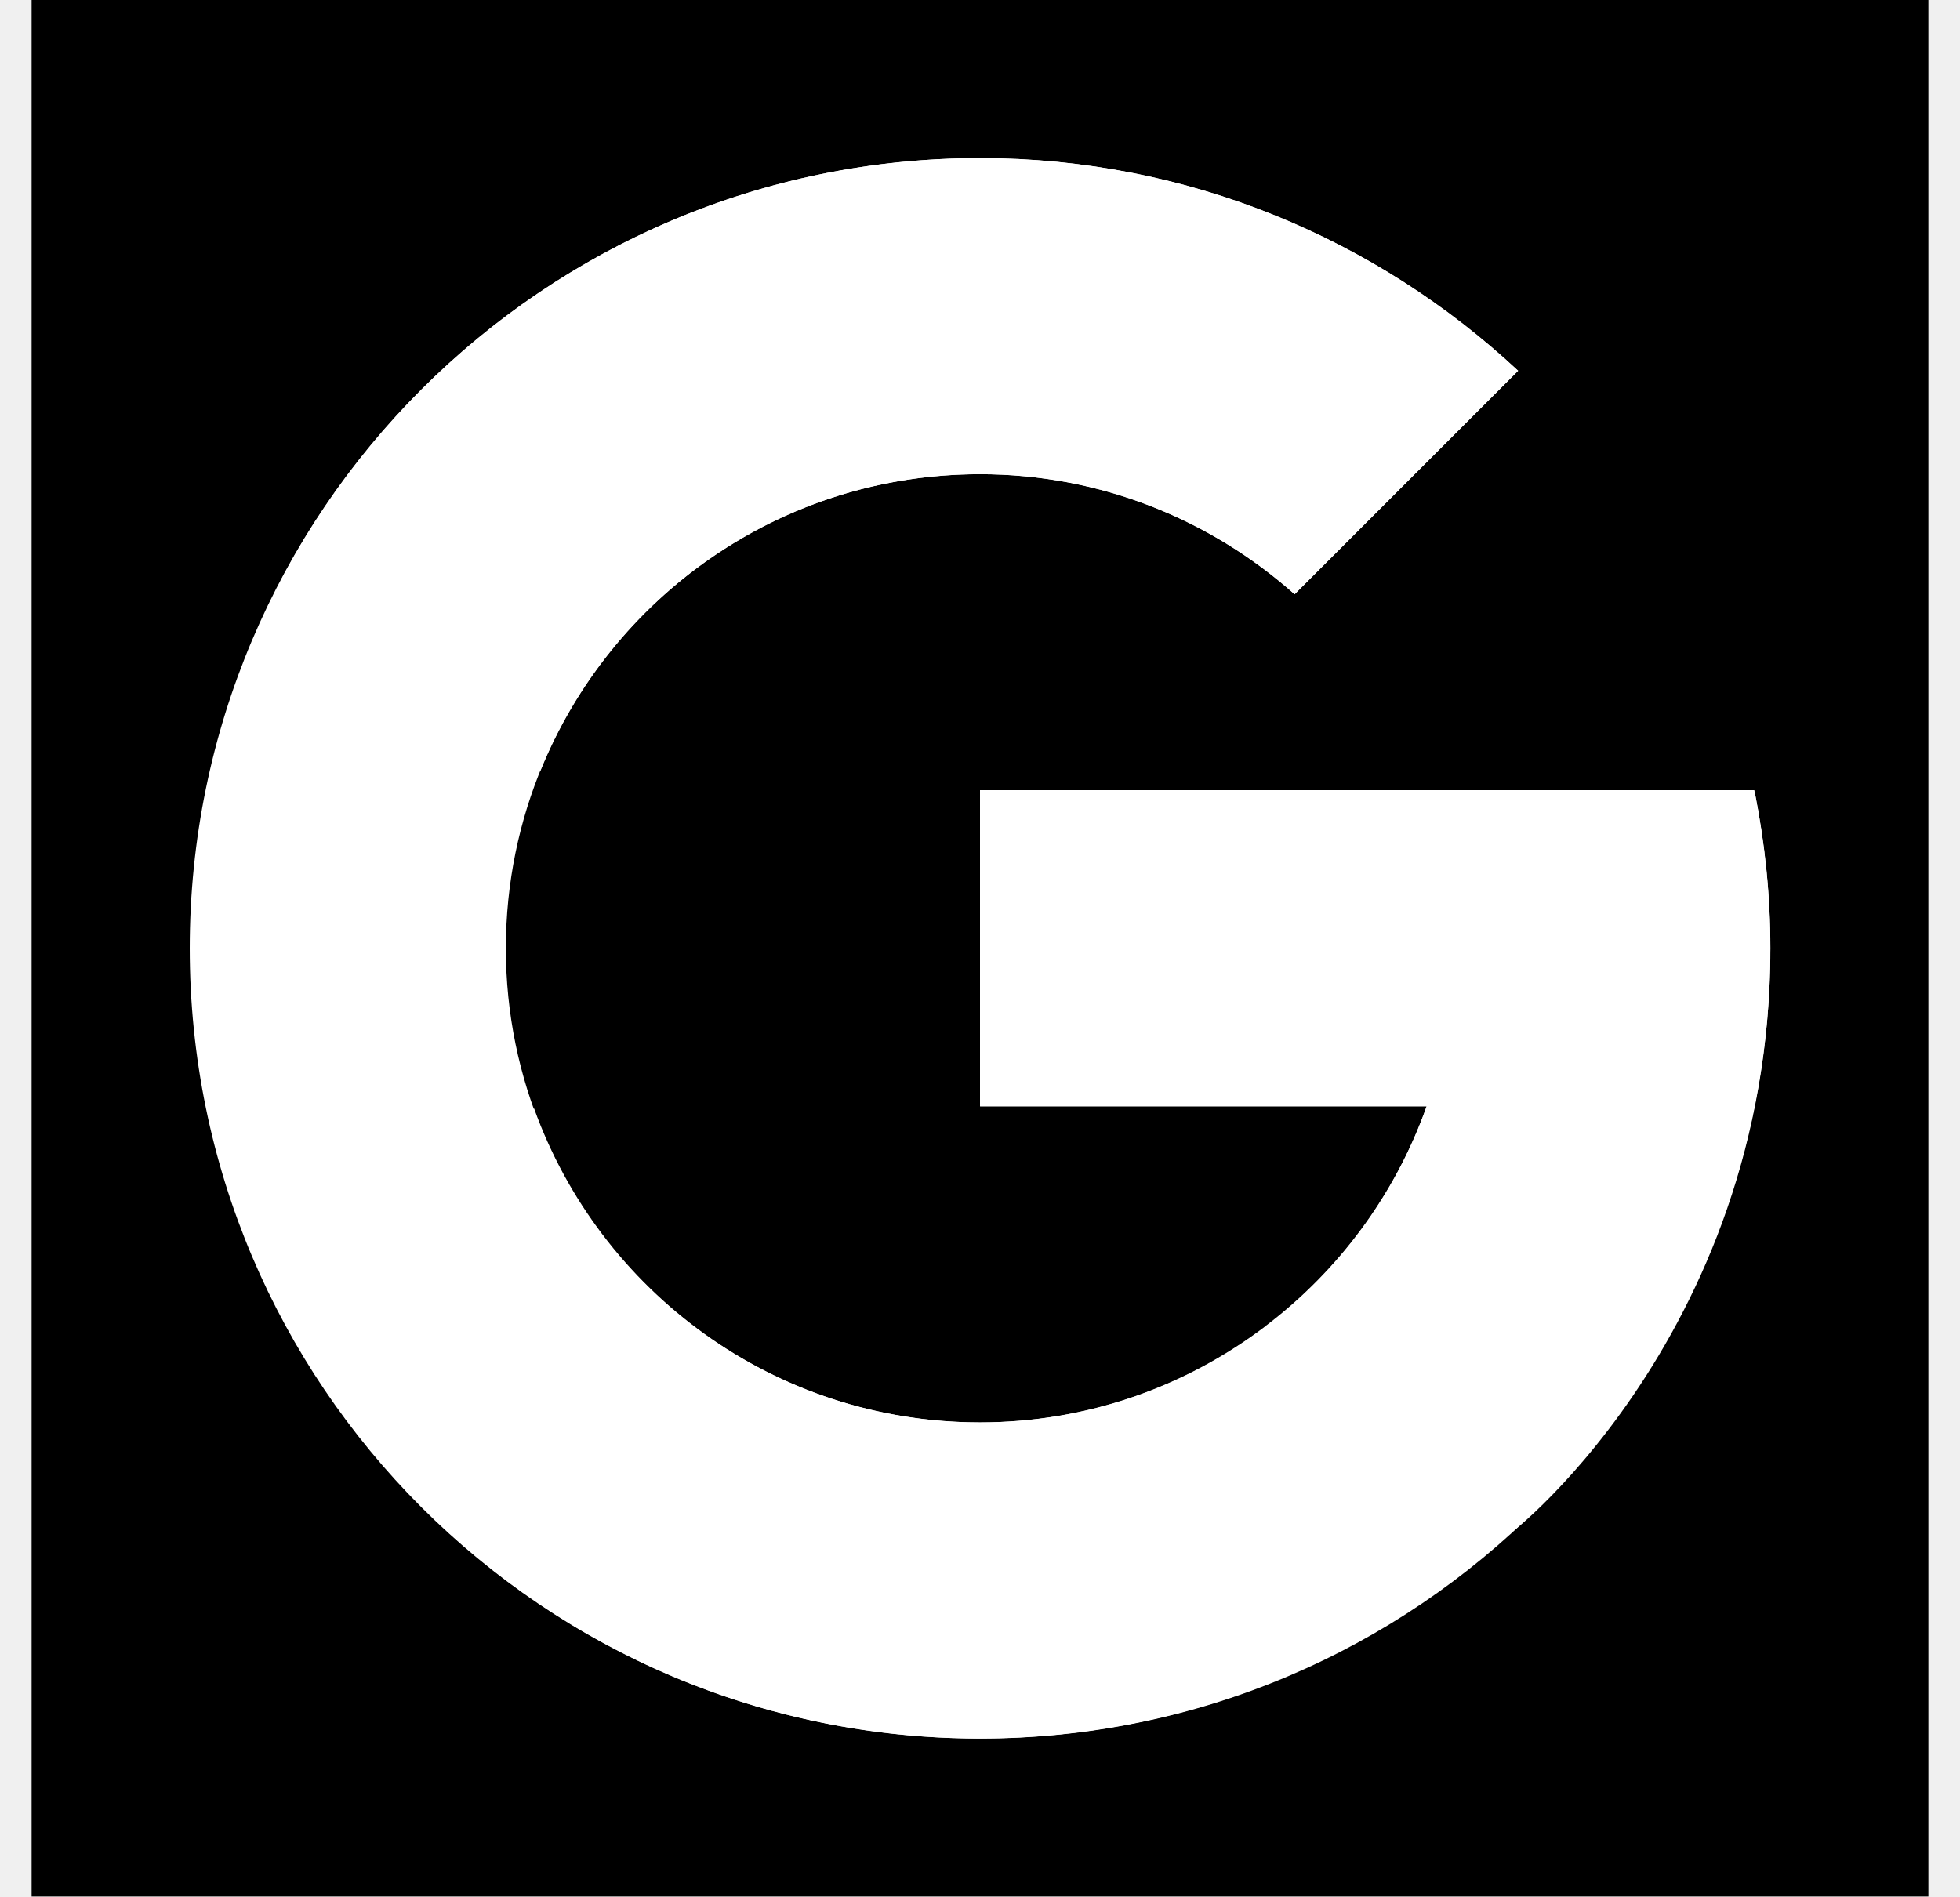
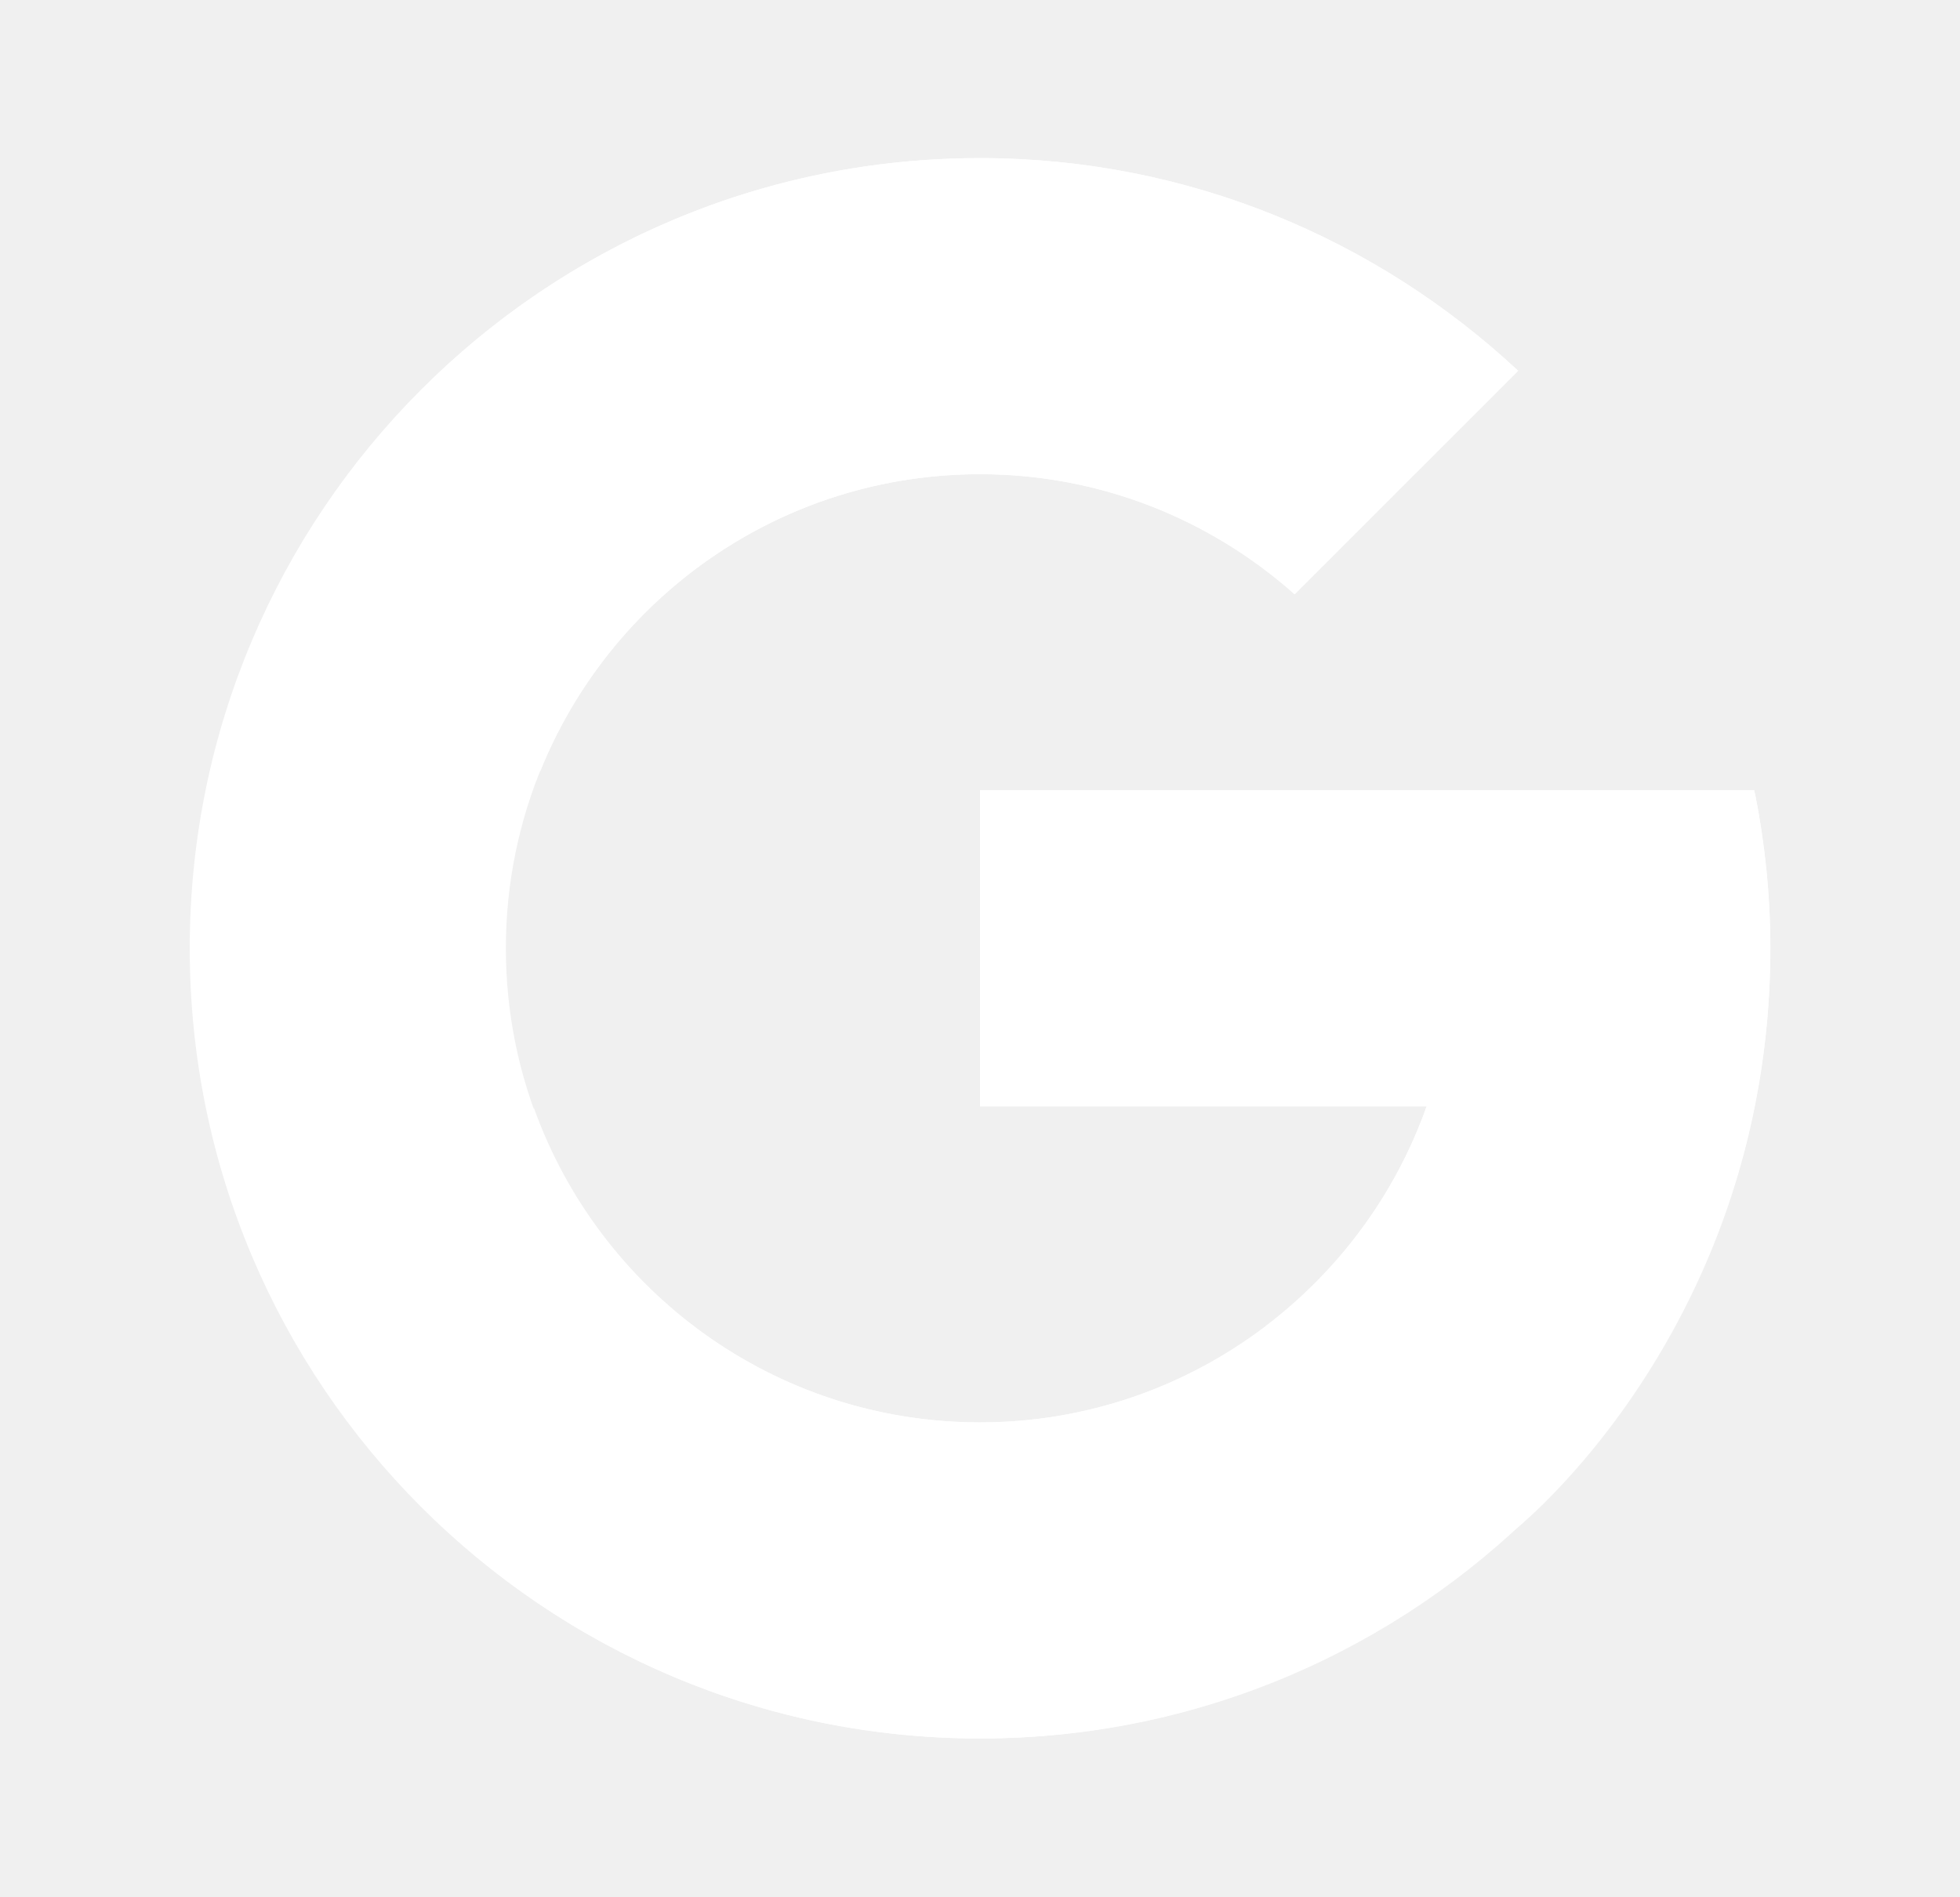
<svg xmlns="http://www.w3.org/2000/svg" width="31" height="30" viewBox="0 0 31 30" fill="none">
-   <rect width="30" height="30" transform="translate(0.5)" fill="black" />
+   <rect width="30" height="30" transform="translate(0.5)" />
  <path d="M27.758 12.553H26.751V12.501H15.501V17.501H22.565C21.535 20.412 18.765 22.501 15.501 22.501C11.359 22.501 8.001 19.143 8.001 15.001C8.001 10.859 11.359 7.501 15.501 7.501C17.413 7.501 19.152 8.222 20.477 9.4L24.012 5.865C21.78 3.784 18.794 2.501 15.501 2.501C8.598 2.501 3.001 8.098 3.001 15.001C3.001 21.904 8.598 27.501 15.501 27.501C22.404 27.501 28.001 21.904 28.001 15.001C28.001 14.163 27.915 13.345 27.758 12.553Z" fill="white" />
  <path d="M4.44 9.183L8.547 12.195C9.659 9.443 12.35 7.501 15.499 7.501C17.411 7.501 19.15 8.222 20.475 9.4L24.01 5.865C21.778 3.784 18.792 2.501 15.499 2.501C10.698 2.501 6.534 5.212 4.44 9.183Z" fill="white" />
  <path d="M15.499 27.5C18.728 27.5 21.662 26.265 23.88 24.255L20.011 20.982C18.756 21.932 17.196 22.5 15.499 22.5C12.248 22.5 9.487 20.427 8.447 17.534L4.371 20.675C6.44 24.723 10.641 27.5 15.499 27.5Z" fill="white" />
  <path d="M27.757 12.551L27.747 12.499H26.75H15.5V17.499H22.564C22.069 18.897 21.17 20.103 20.01 20.981L20.012 20.98L23.881 24.253C23.607 24.502 28 21.249 28 14.999C28 14.161 27.914 13.343 27.757 12.551Z" fill="white" />
</svg>
